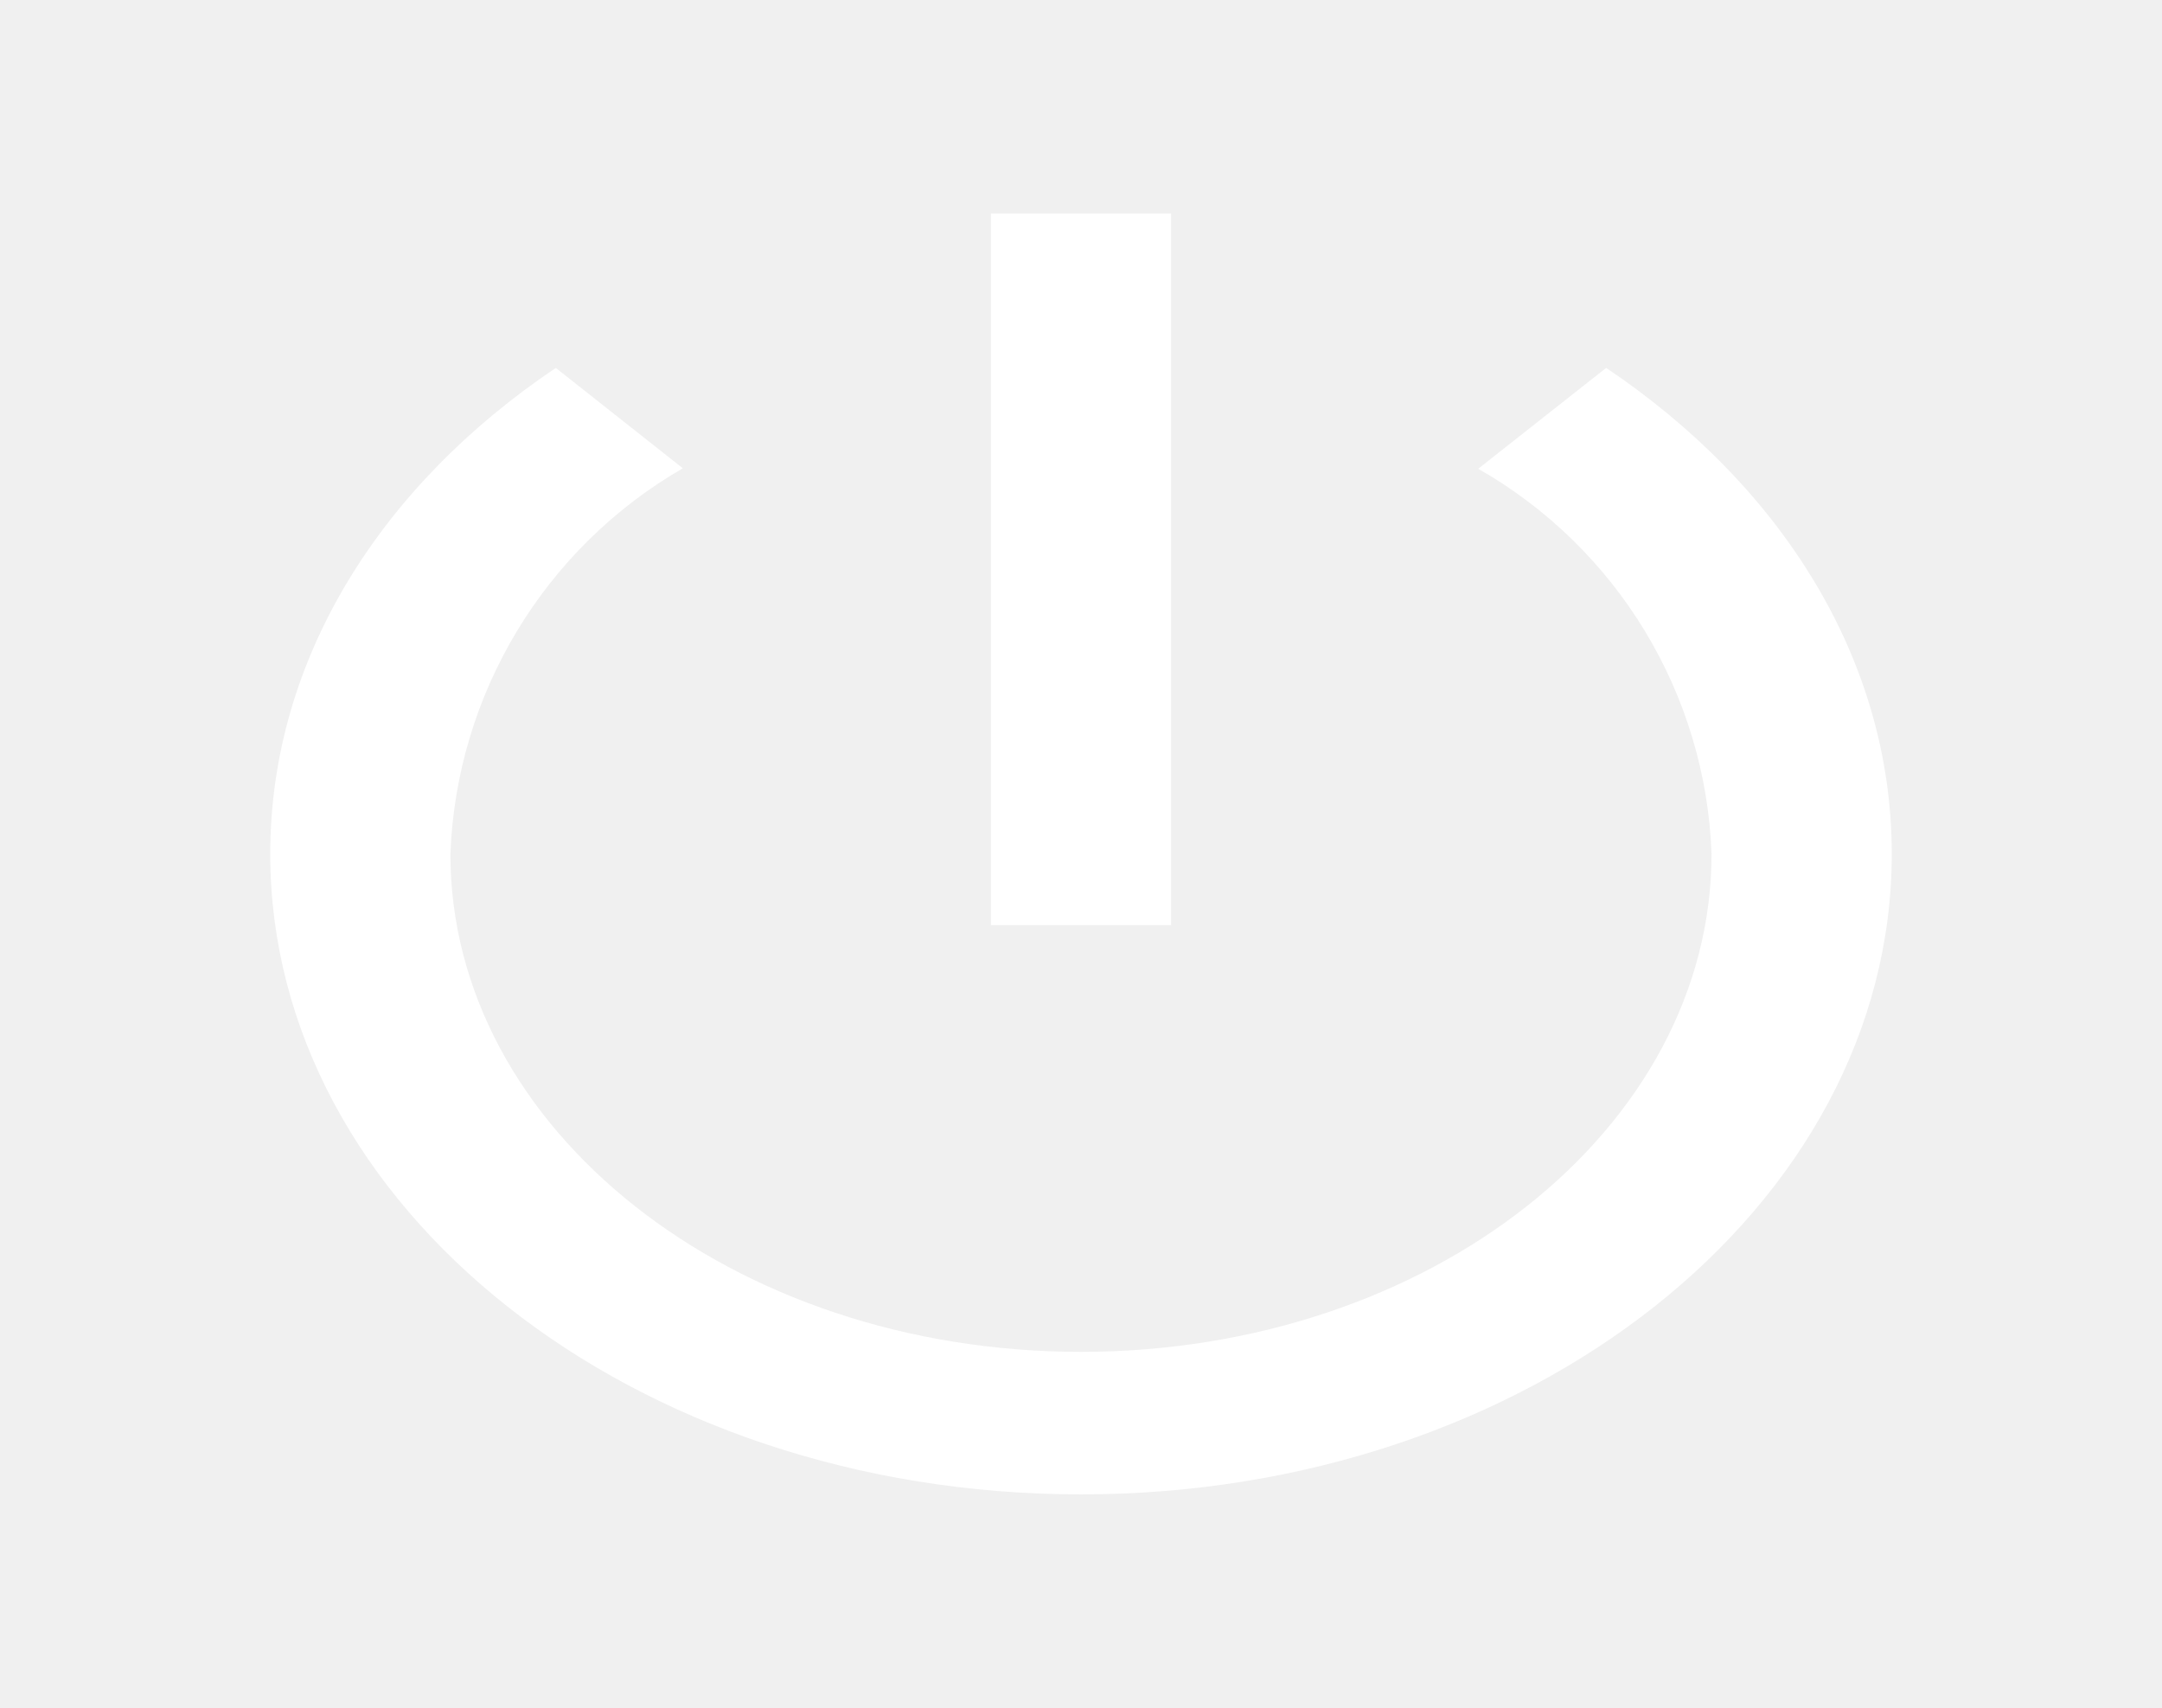
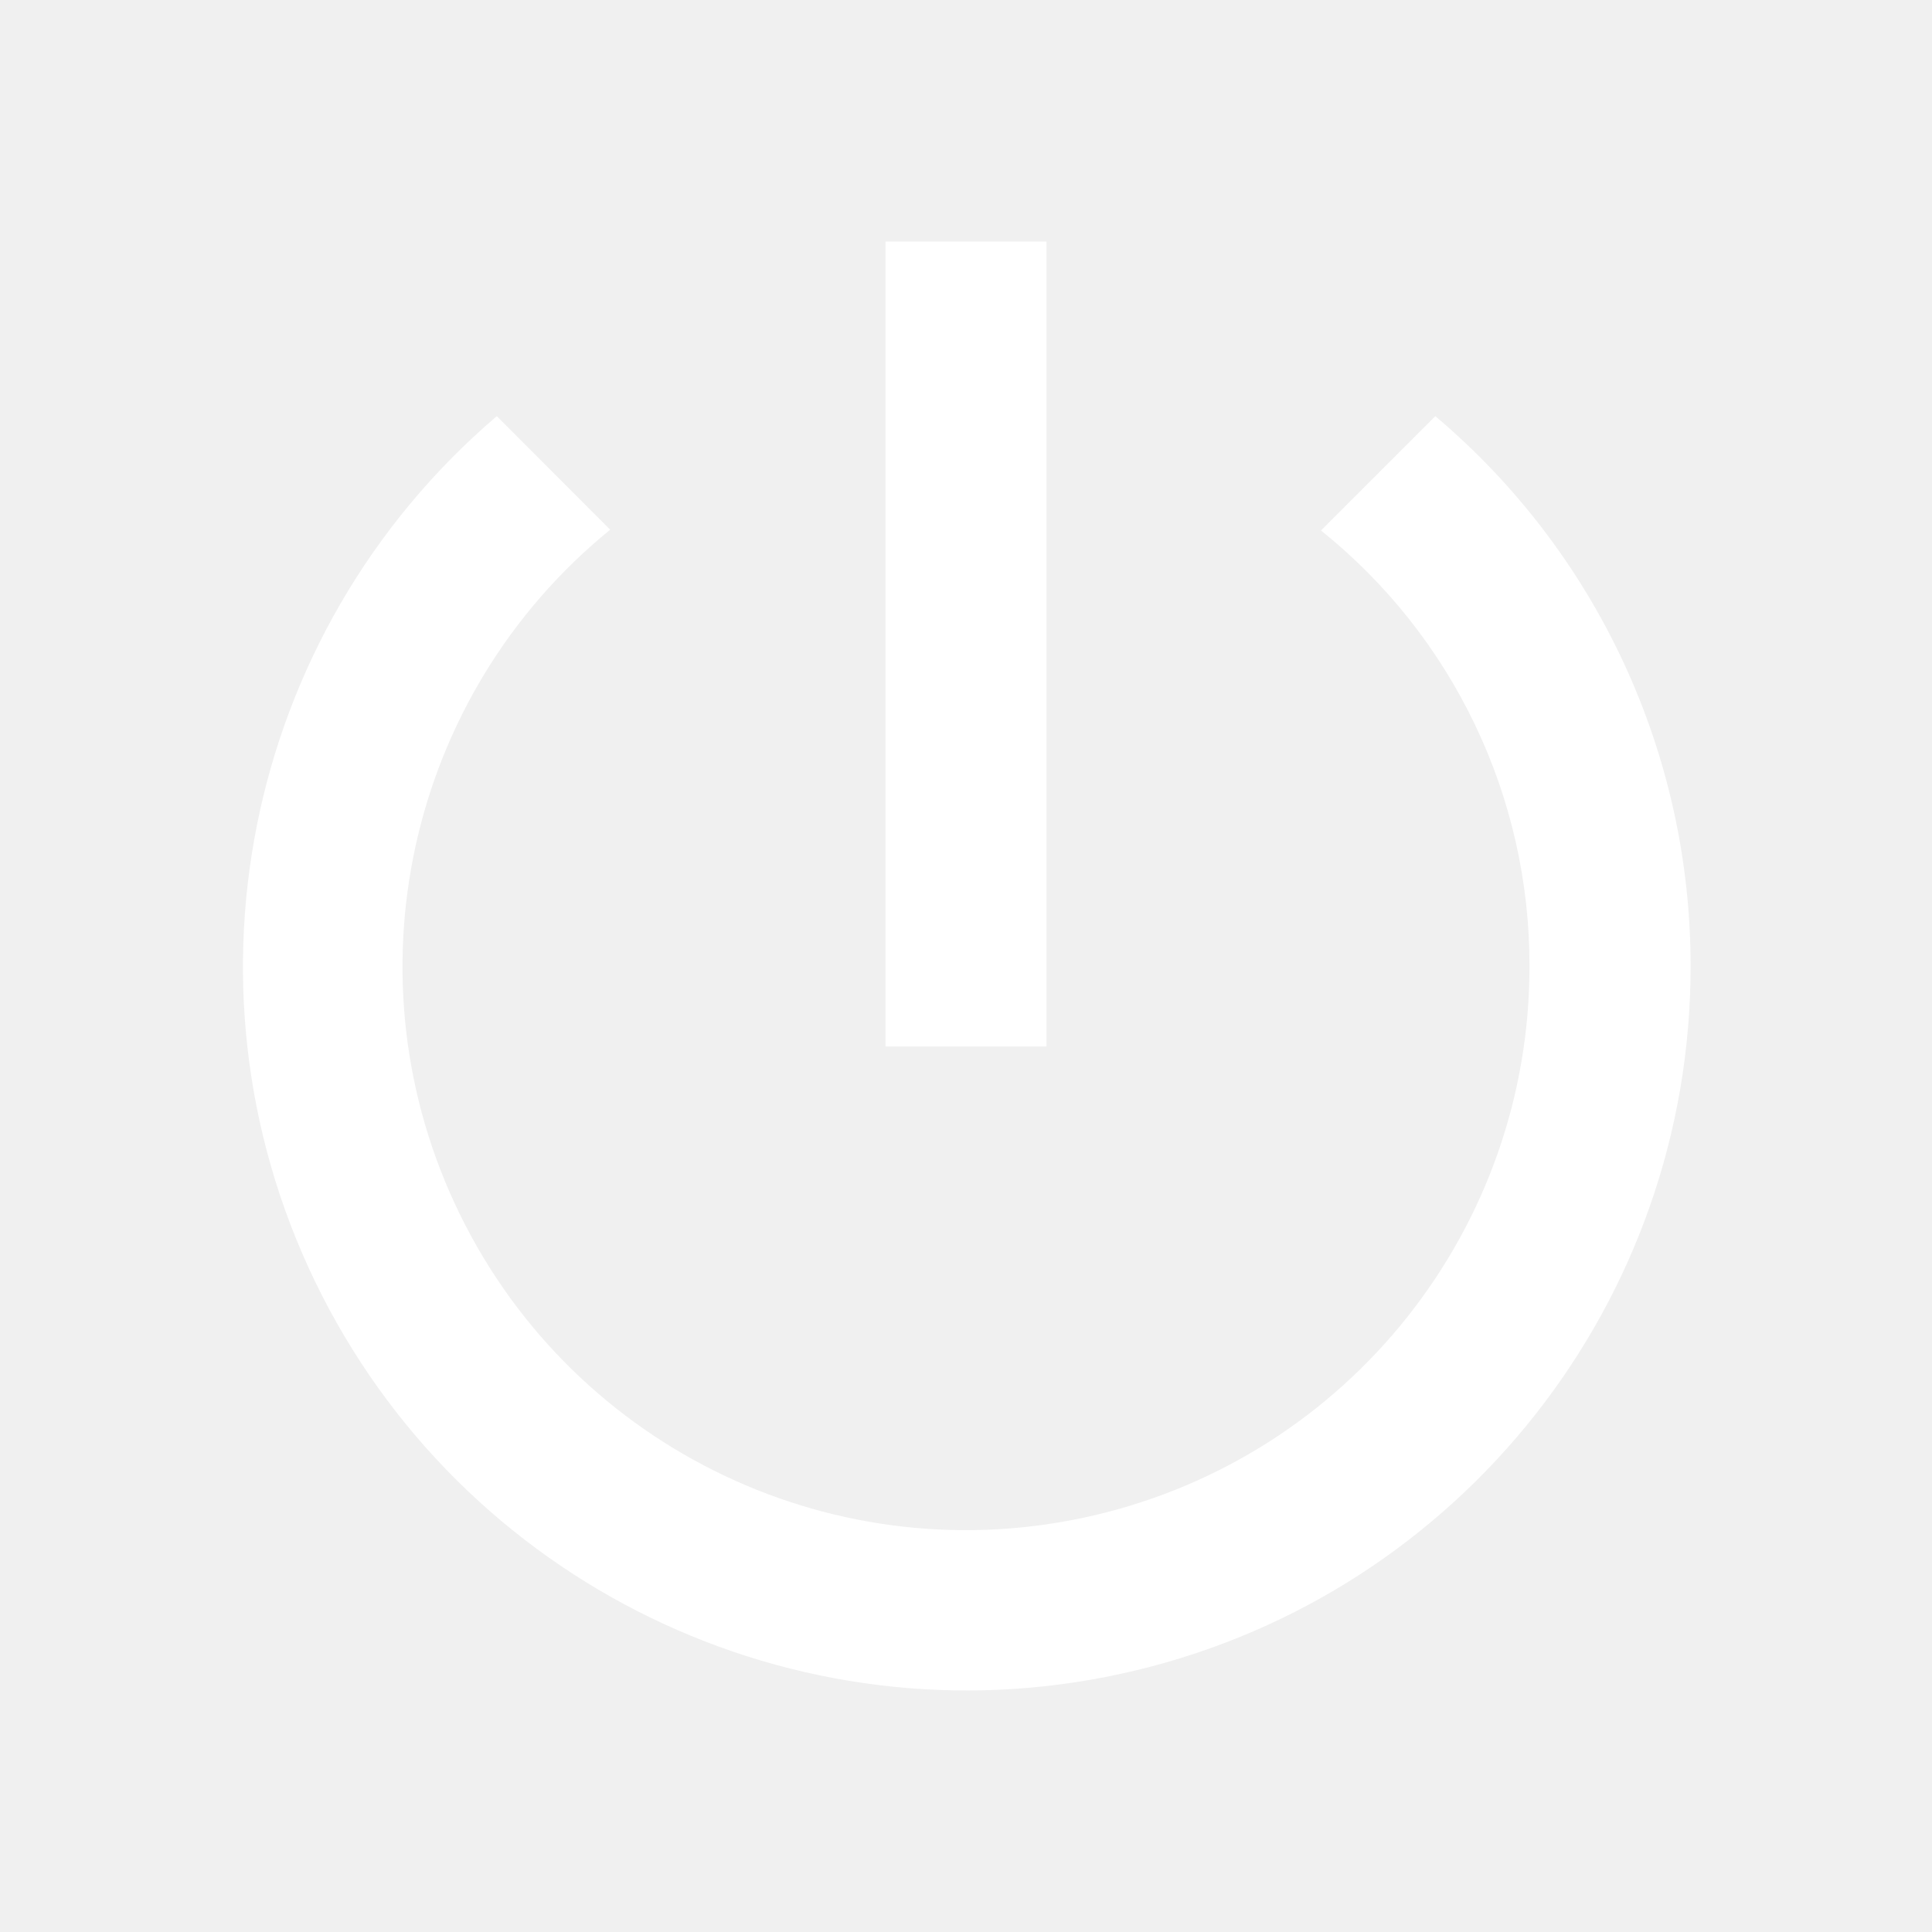
- <svg xmlns="http://www.w3.org/2000/svg" id="twotone-3d_rotation-24px" width="45.025" height="35.567" viewBox="0 0 45.025 35.567">
-   <path id="Path_3914" data-name="Path 3914" d="M0,0H45.025V35.567H0Z" fill="none" />
-   <path id="Path_3915" data-name="Path 3915" d="M21.76,3H18.008V17.82H21.76Zm9.061,3.216-2.664,2.1a9.638,9.638,0,0,1,4.859,8.017c0,5.735-5.872,10.374-13.132,10.374S6.752,22.073,6.752,16.338a9.7,9.7,0,0,1,4.84-8.032L8.947,6.216C5.308,8.661,3,12.277,3,16.338,3,23.7,10.56,29.675,19.884,29.675S36.769,23.7,36.769,16.338C36.769,12.277,34.461,8.661,30.822,6.216Z" transform="translate(2.628 1.446)" fill="#fff" />
+ <svg xmlns="http://www.w3.org/2000/svg" id="twotone-3d_rotation-24px" width="41.624" height="41.624" viewBox="0 0 41.624 41.624">
+   <path id="Path_3914" data-name="Path 3914" d="M0,0H41.624V41.624H0Z" fill="none" />
+   <path id="Path_3915" data-name="Path 3915" d="M20.343,3H16.875V20.343h3.469ZM28.72,6.763,26.257,9.226a12,12,0,0,1,4.492,9.383,12.14,12.14,0,1,1-19.806-9.4L8.5,6.763a15.594,15.594,0,1,0,25.72,11.845A15.491,15.491,0,0,0,28.72,6.763Z" transform="translate(2.203 2.203)" fill="#fff" />
</svg>
